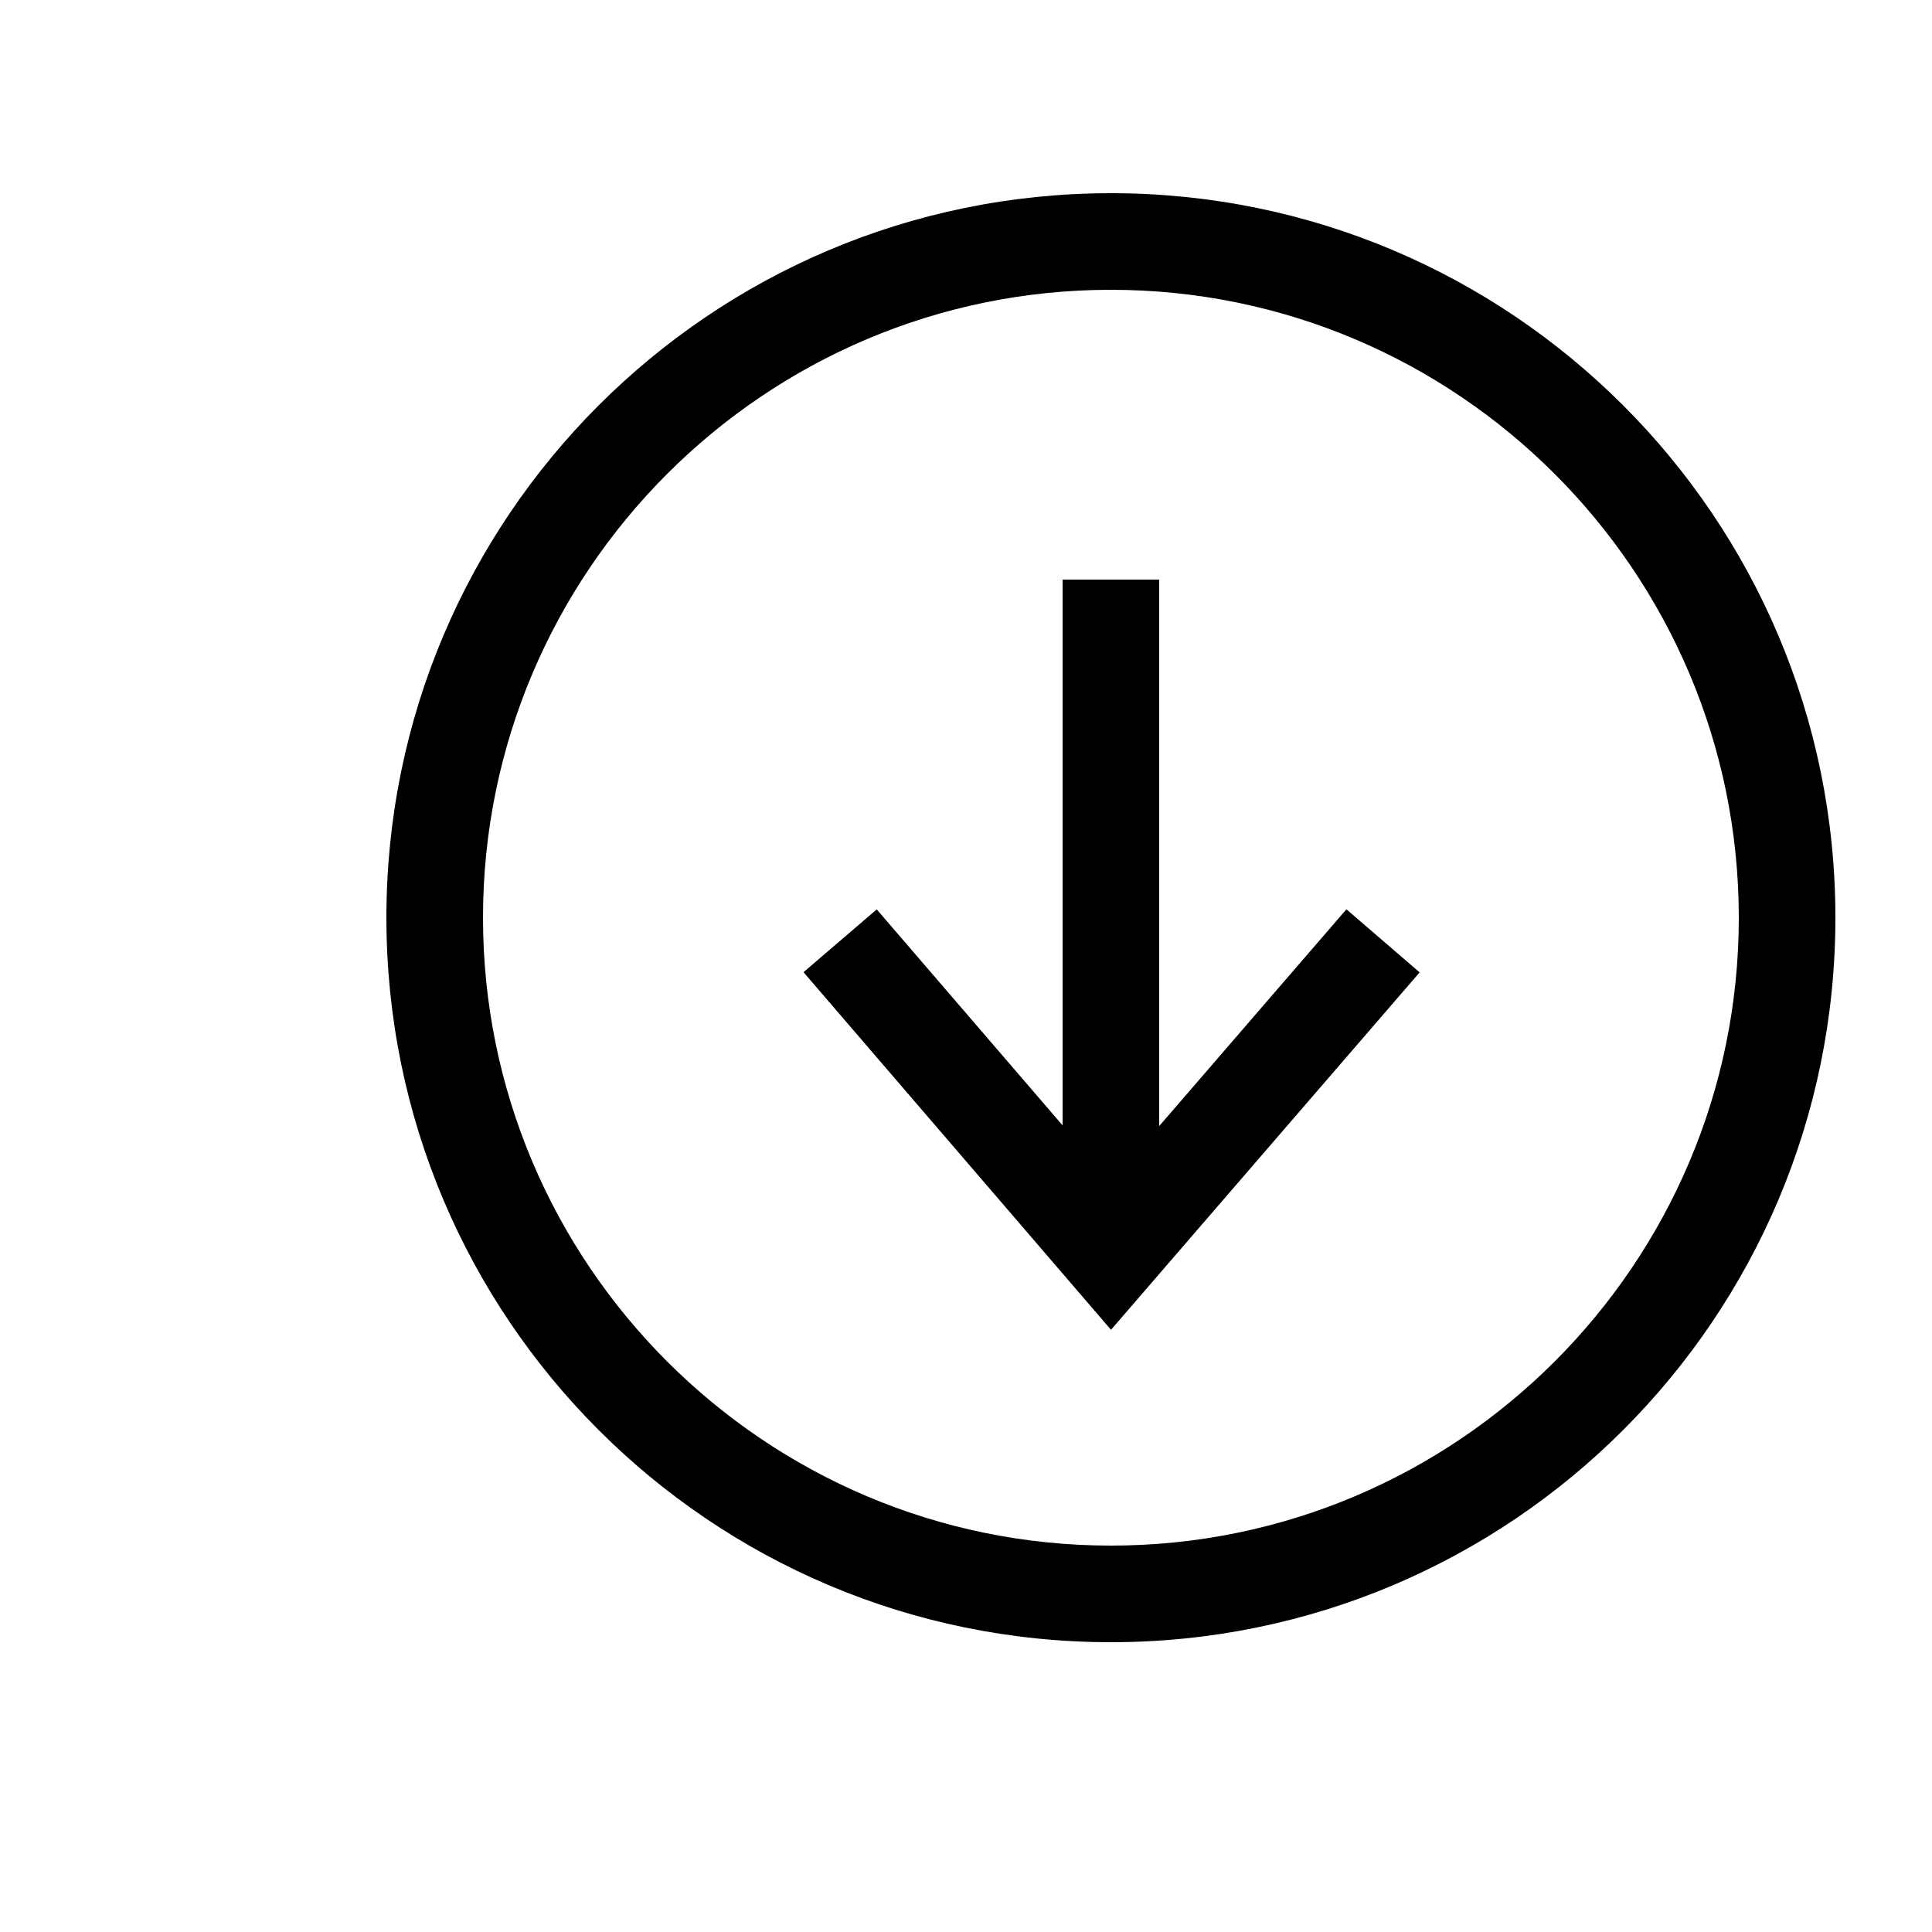
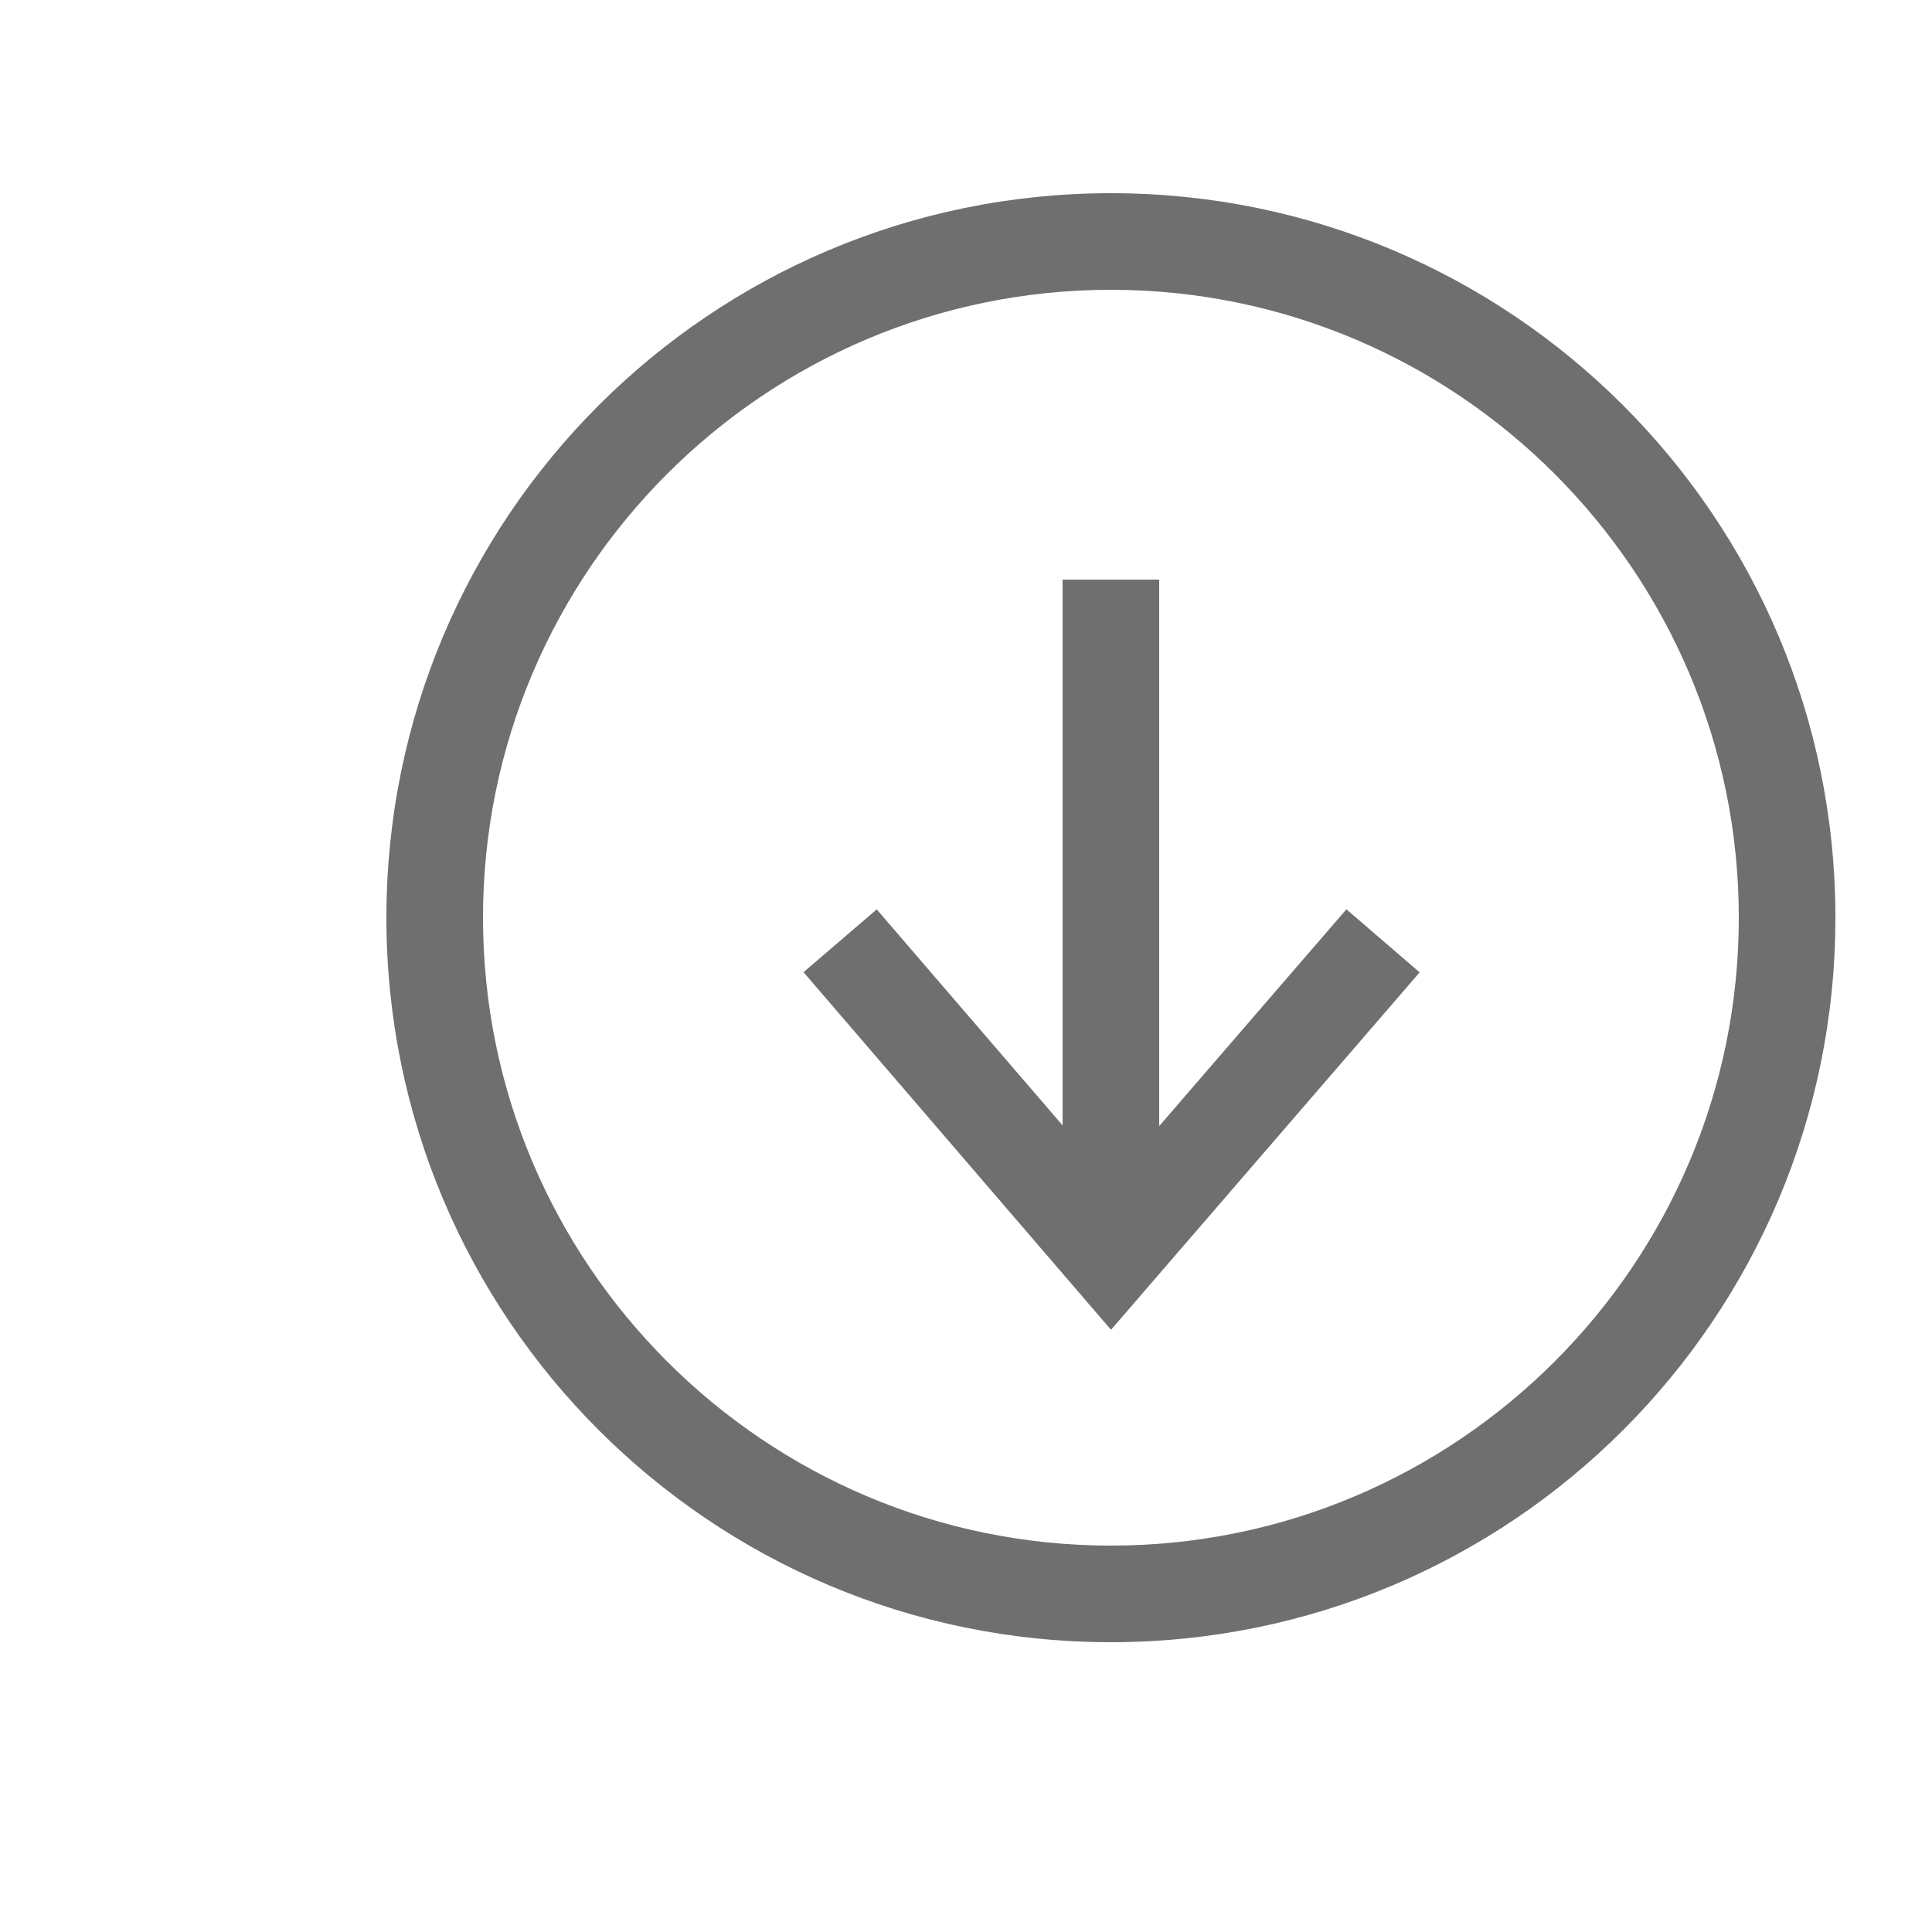
<svg xmlns="http://www.w3.org/2000/svg" viewBox="0 0 20 20">
-   <path d="M12 11.657V6h-1v5.65L9.076 9.414l-.758.65 3.183 3.702 3.195-3.7-.758-.653L12 11.657zM11.5 2C7.358 2 4 5.358 4 9.5c0 4.142 3.358 7.5 7.5 7.5 4.142 0 7.5-3.358 7.5-7.5C19 5.358 15.642 2 11.5 2zm0 14C7.916 16 5 13.084 5 9.5S7.916 3 11.5 3 18 5.916 18 9.5 15.084 16 11.5 16z" fill="currentColor" fill-rule="evenodd" />
+   <path d="M12 11.657V6h-1v5.65L9.076 9.414l-.758.65 3.183 3.702 3.195-3.7-.758-.653L12 11.657zM11.5 2C7.358 2 4 5.358 4 9.5c0 4.142 3.358 7.5 7.5 7.5 4.142 0 7.5-3.358 7.5-7.5C19 5.358 15.642 2 11.5 2zm0 14C7.916 16 5 13.084 5 9.5S7.916 3 11.5 3 18 5.916 18 9.5 15.084 16 11.5 16z" fill="#6f6f6f" fill-rule="evenodd" />
</svg>
